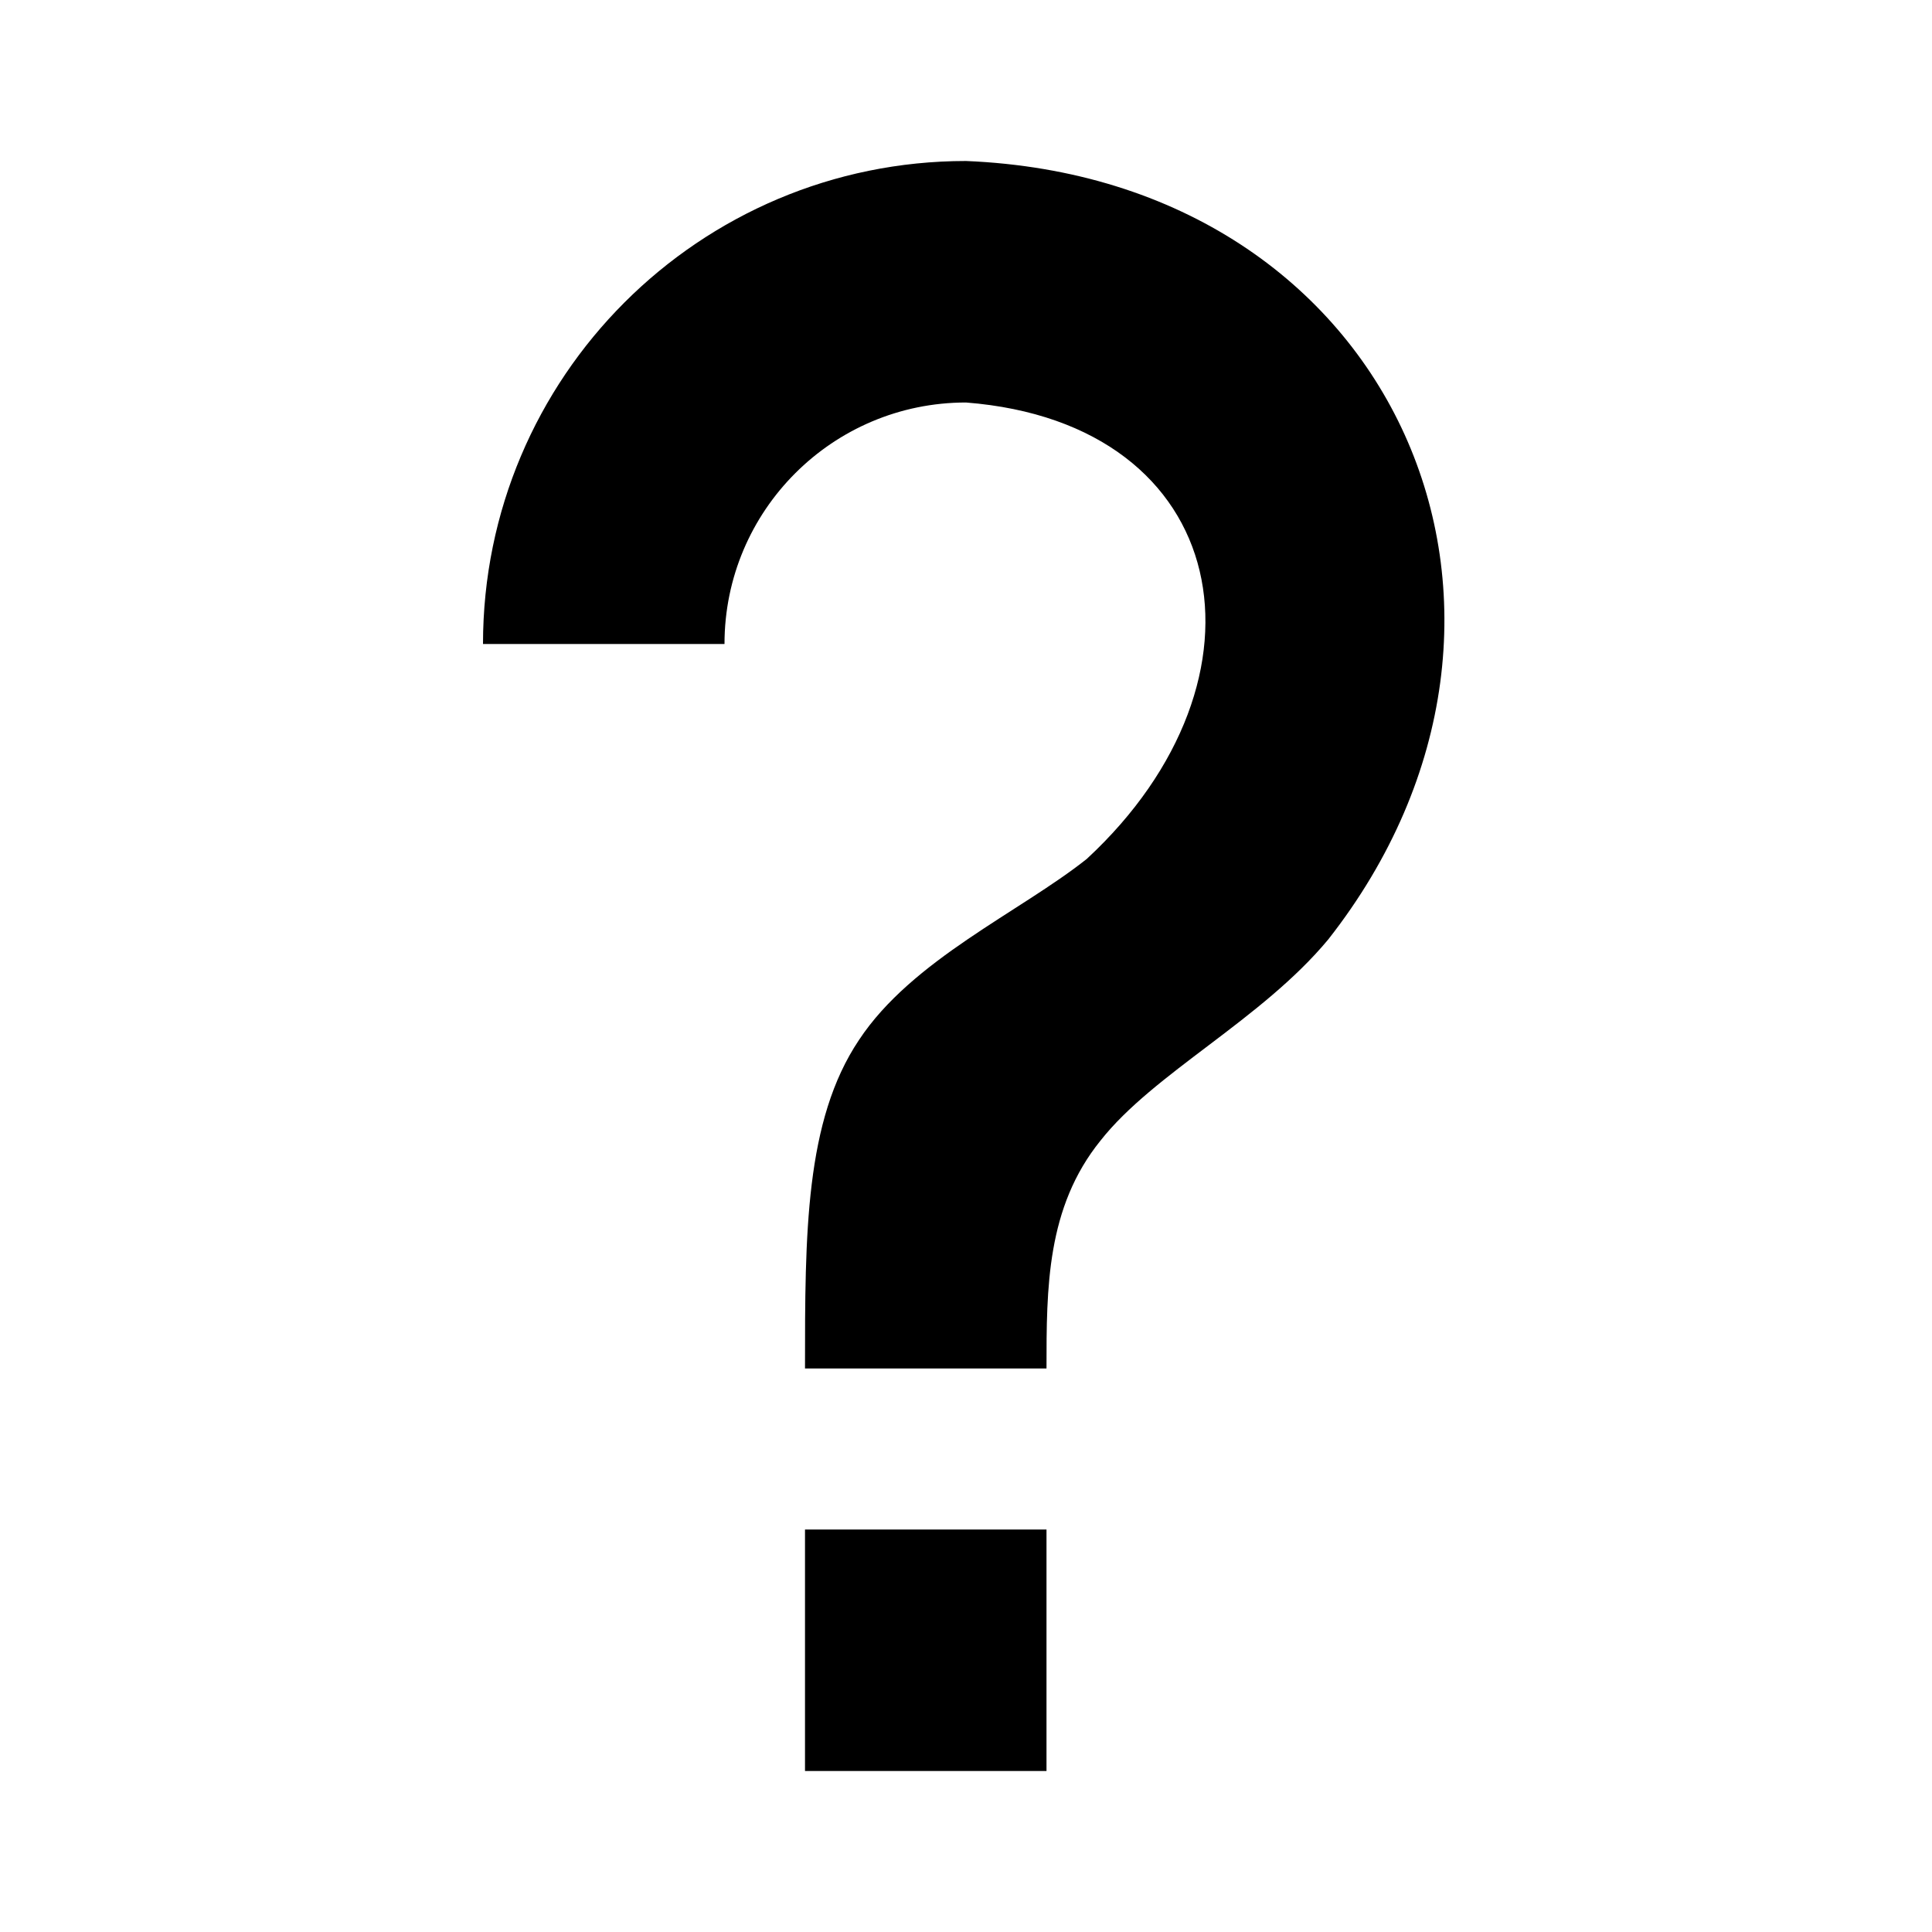
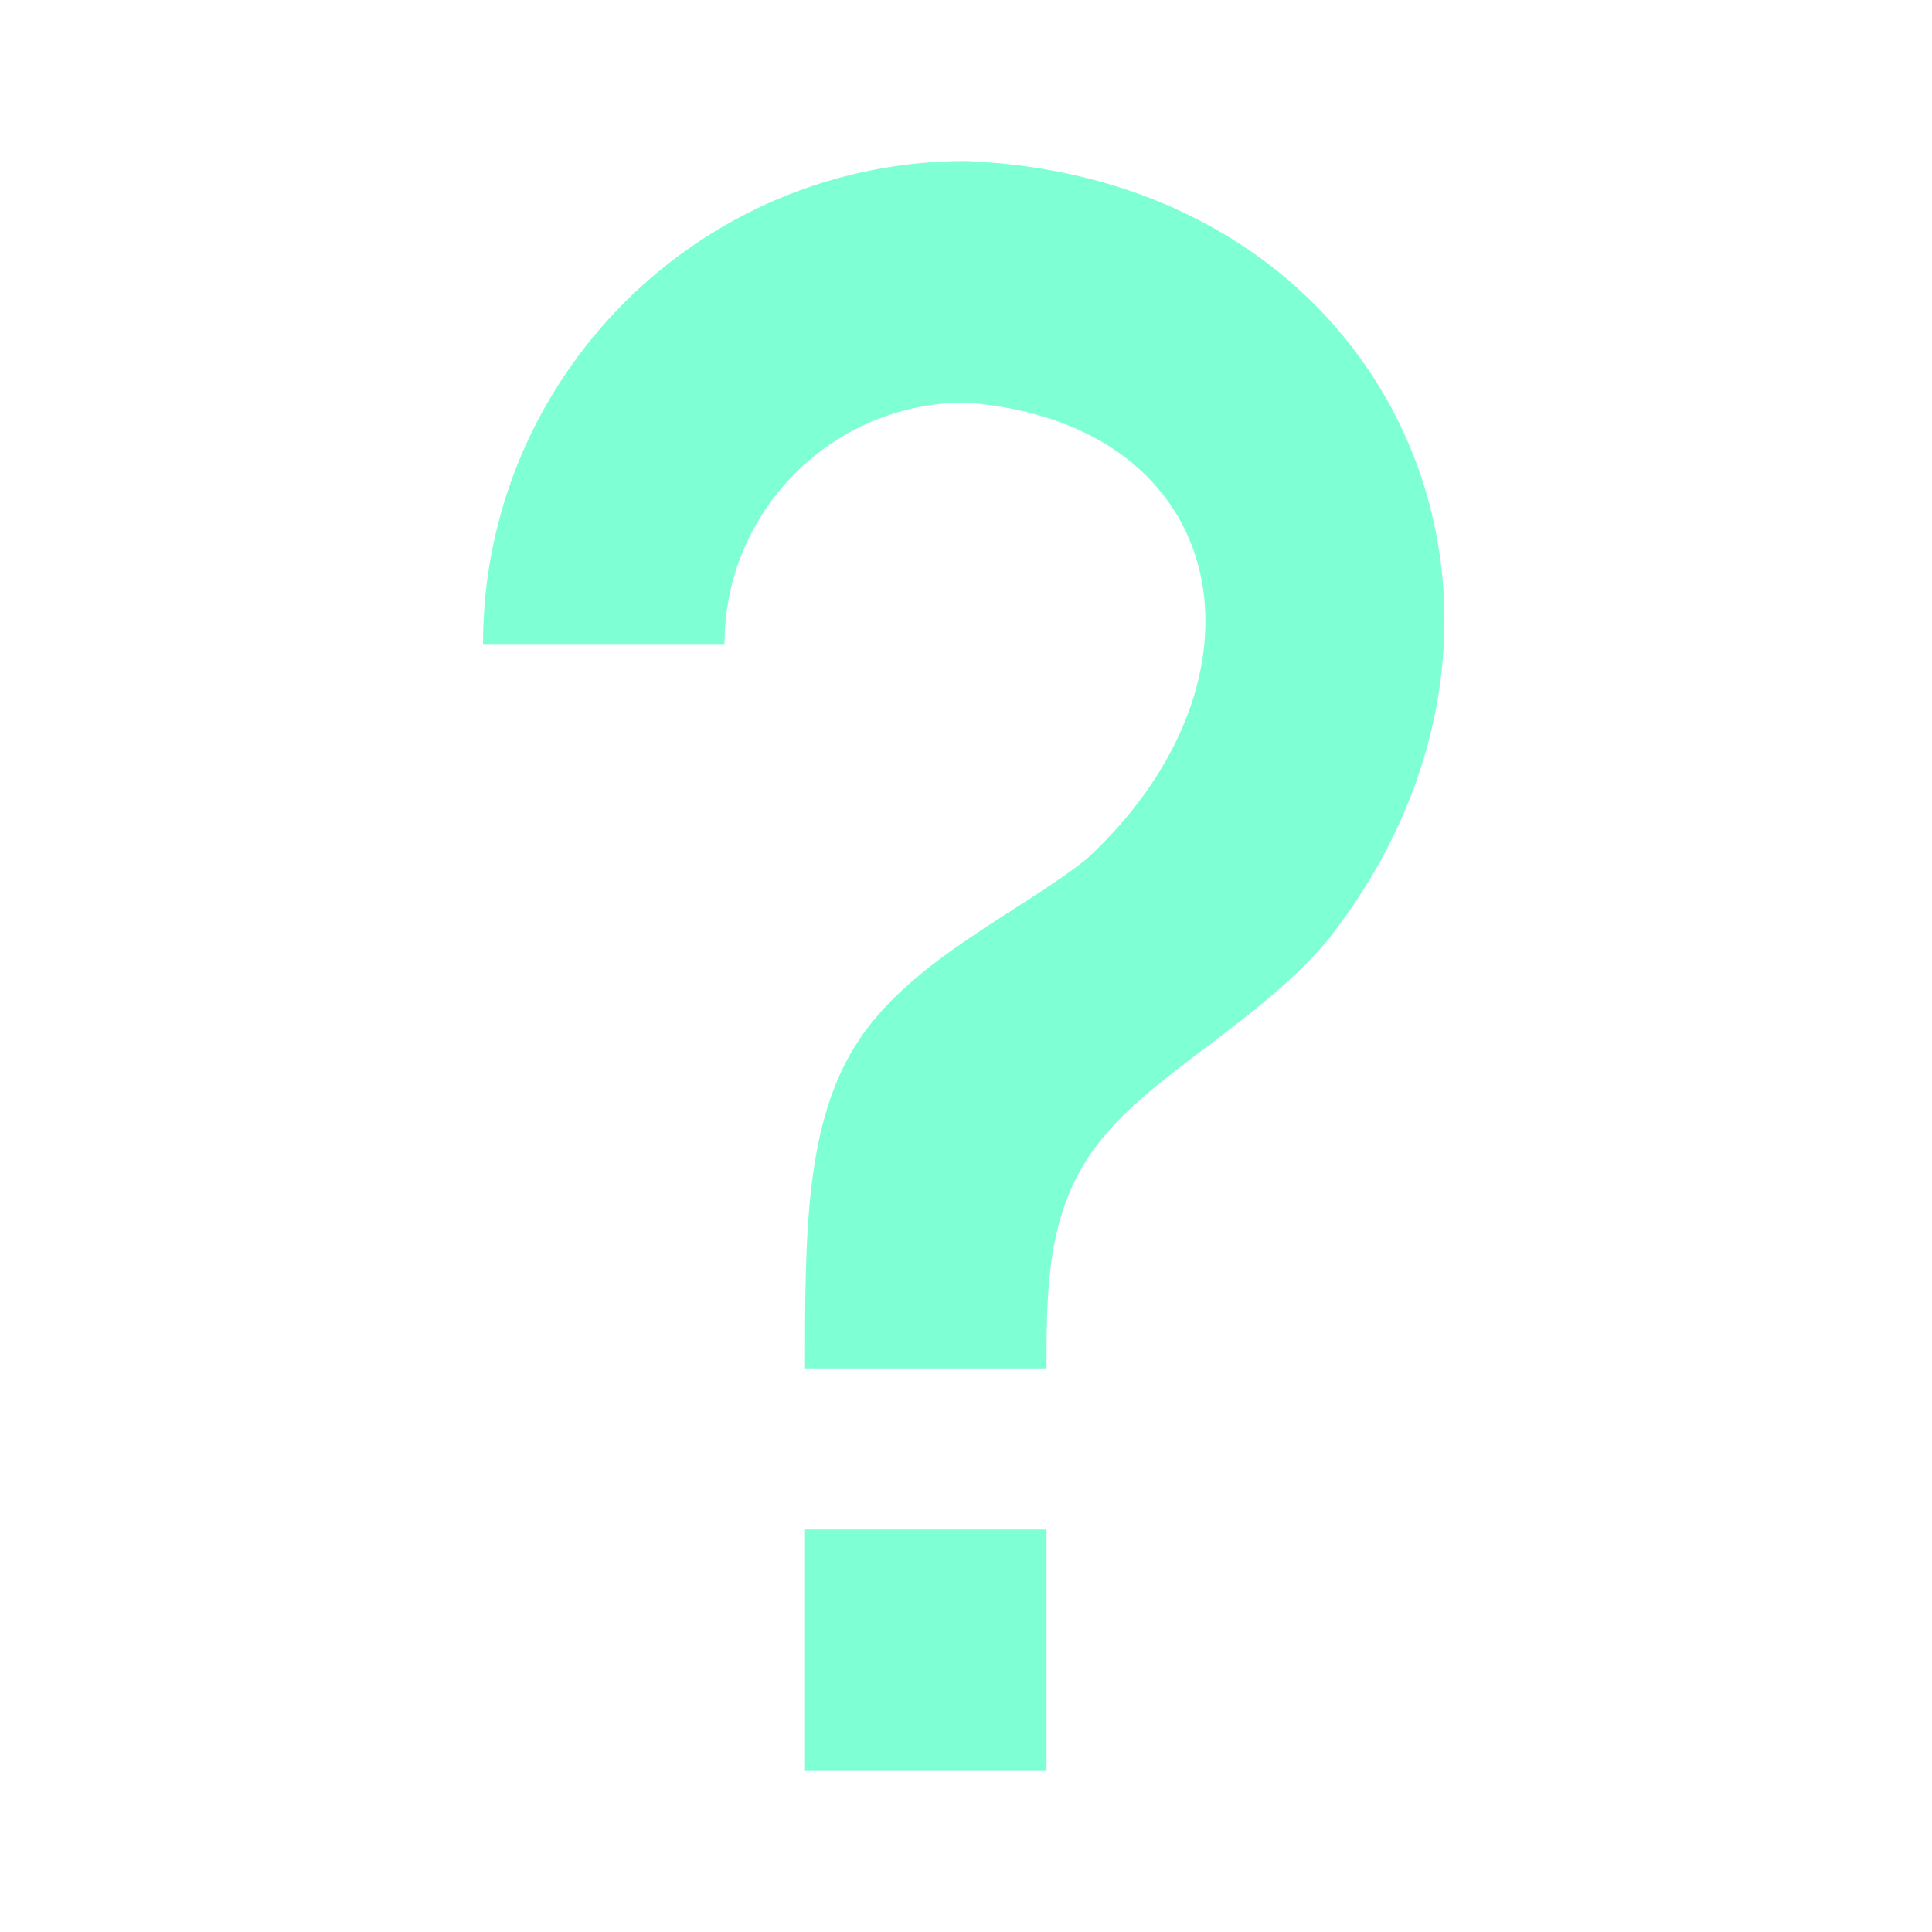
<svg xmlns="http://www.w3.org/2000/svg" viewBox="0 0 24 24">
-   <path d="M10,19H13V22H10V19M12,2C17.35,2.22 19.68,7.62 16.5,11.67C15.67,12.67 14.33,13.33 13.67,14.17C13,15 13,16 13,17H10C10,15.33 10,13.92 10.67,12.92C11.33,11.92 12.67,11.33 13.5,10.67C15.92,8.43 15.32,5.26 12,5A3,3 0 0,0 9,8H6A6,6 0 0,1 12,2Z" />
+   <path fill="aquamarine" d="M10,19H13V22H10V19M12,2C17.35,2.22 19.68,7.62 16.5,11.67C15.67,12.67 14.33,13.33 13.67,14.17C13,15 13,16 13,17H10C10,15.33 10,13.92 10.67,12.92C11.33,11.92 12.67,11.33 13.5,10.67C15.92,8.43 15.32,5.26 12,5A3,3 0 0,0 9,8H6A6,6 0 0,1 12,2Z" />
</svg>
